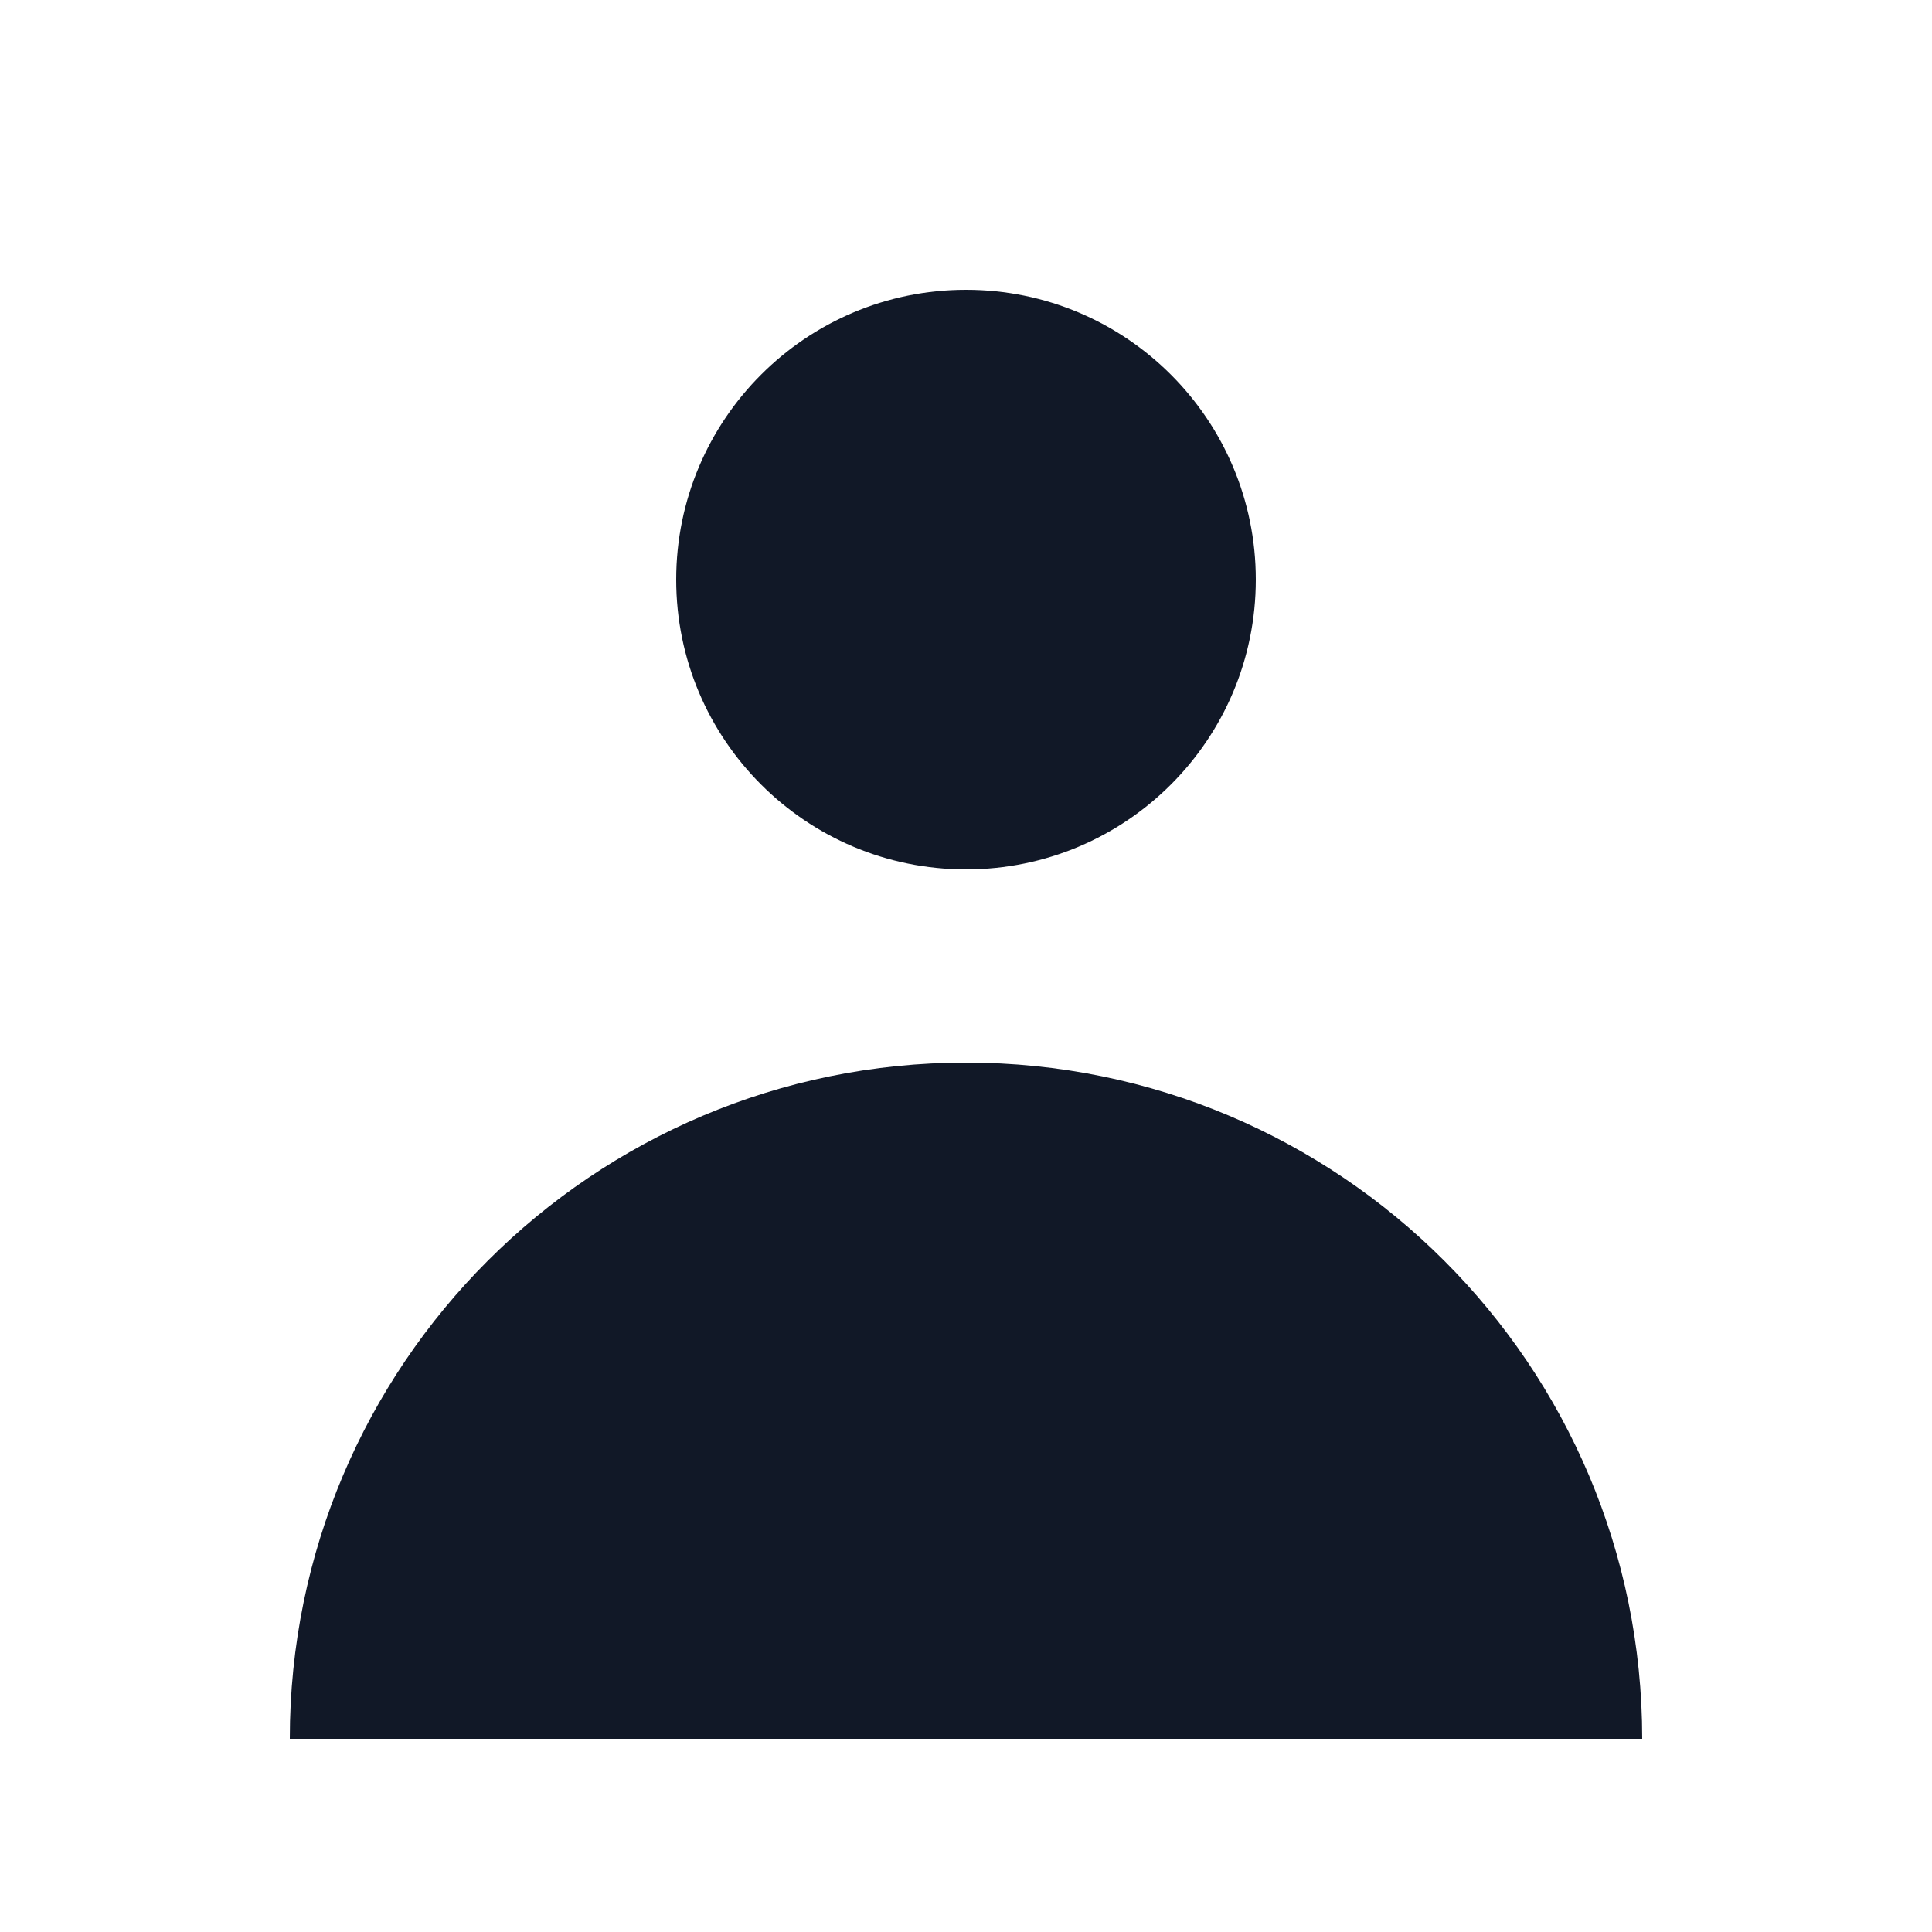
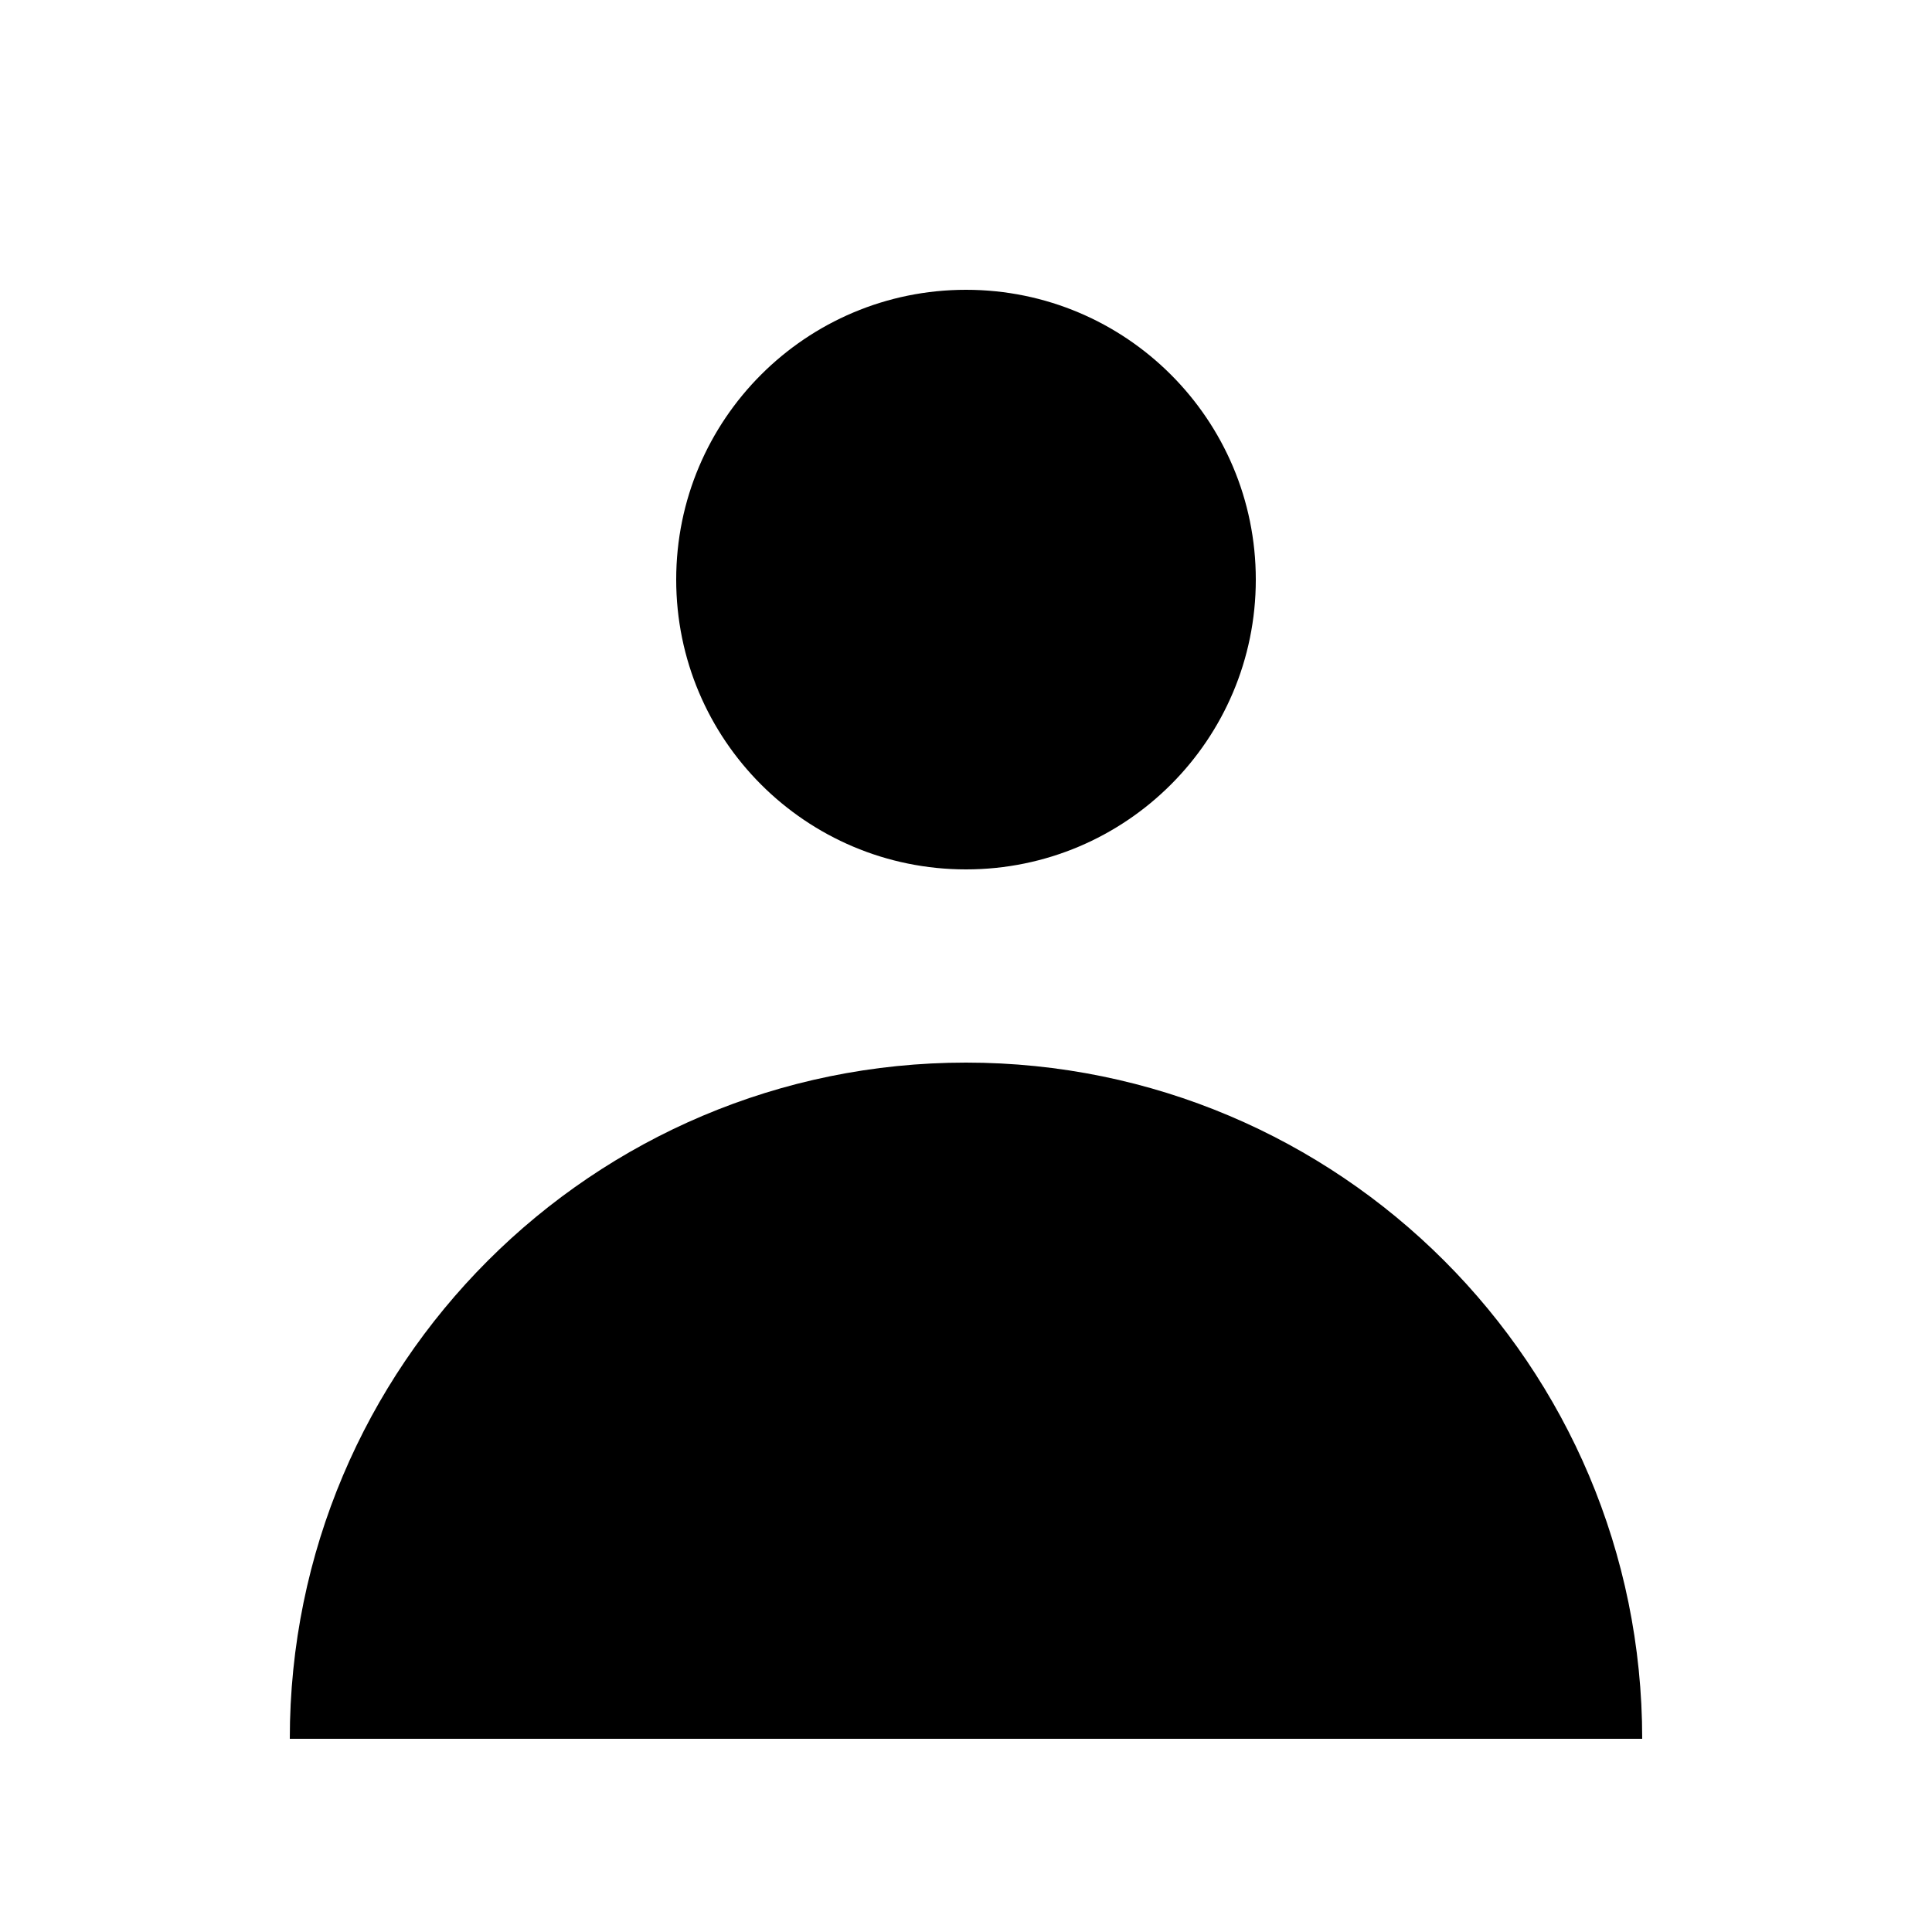
- <svg xmlns="http://www.w3.org/2000/svg" width="20" height="20" viewBox="0 0 20 20" fill="none">
-   <path d="M10 9C11.657 9 13 7.657 13 6C13 4.343 11.657 3 10 3C8.343 3 7 4.343 7 6C7 7.657 8.343 9 10 9Z" fill="#111827" />
-   <path d="M3 18C3 14.134 6.134 11 10 11C13.866 11 17 14.134 17 18H3Z" fill="#111827" />
+ <svg xmlns="http://www.w3.org/2000/svg" width="20" height="20" viewBox="0 0 20 20" fill="current">
+   <path d="M10 9C11.657 9 13 7.657 13 6C13 4.343 11.657 3 10 3C8.343 3 7 4.343 7 6C7 7.657 8.343 9 10 9Z" fill="current" />
+   <path d="M3 18C3 14.134 6.134 11 10 11C13.866 11 17 14.134 17 18H3Z" fill="current" />
</svg>
